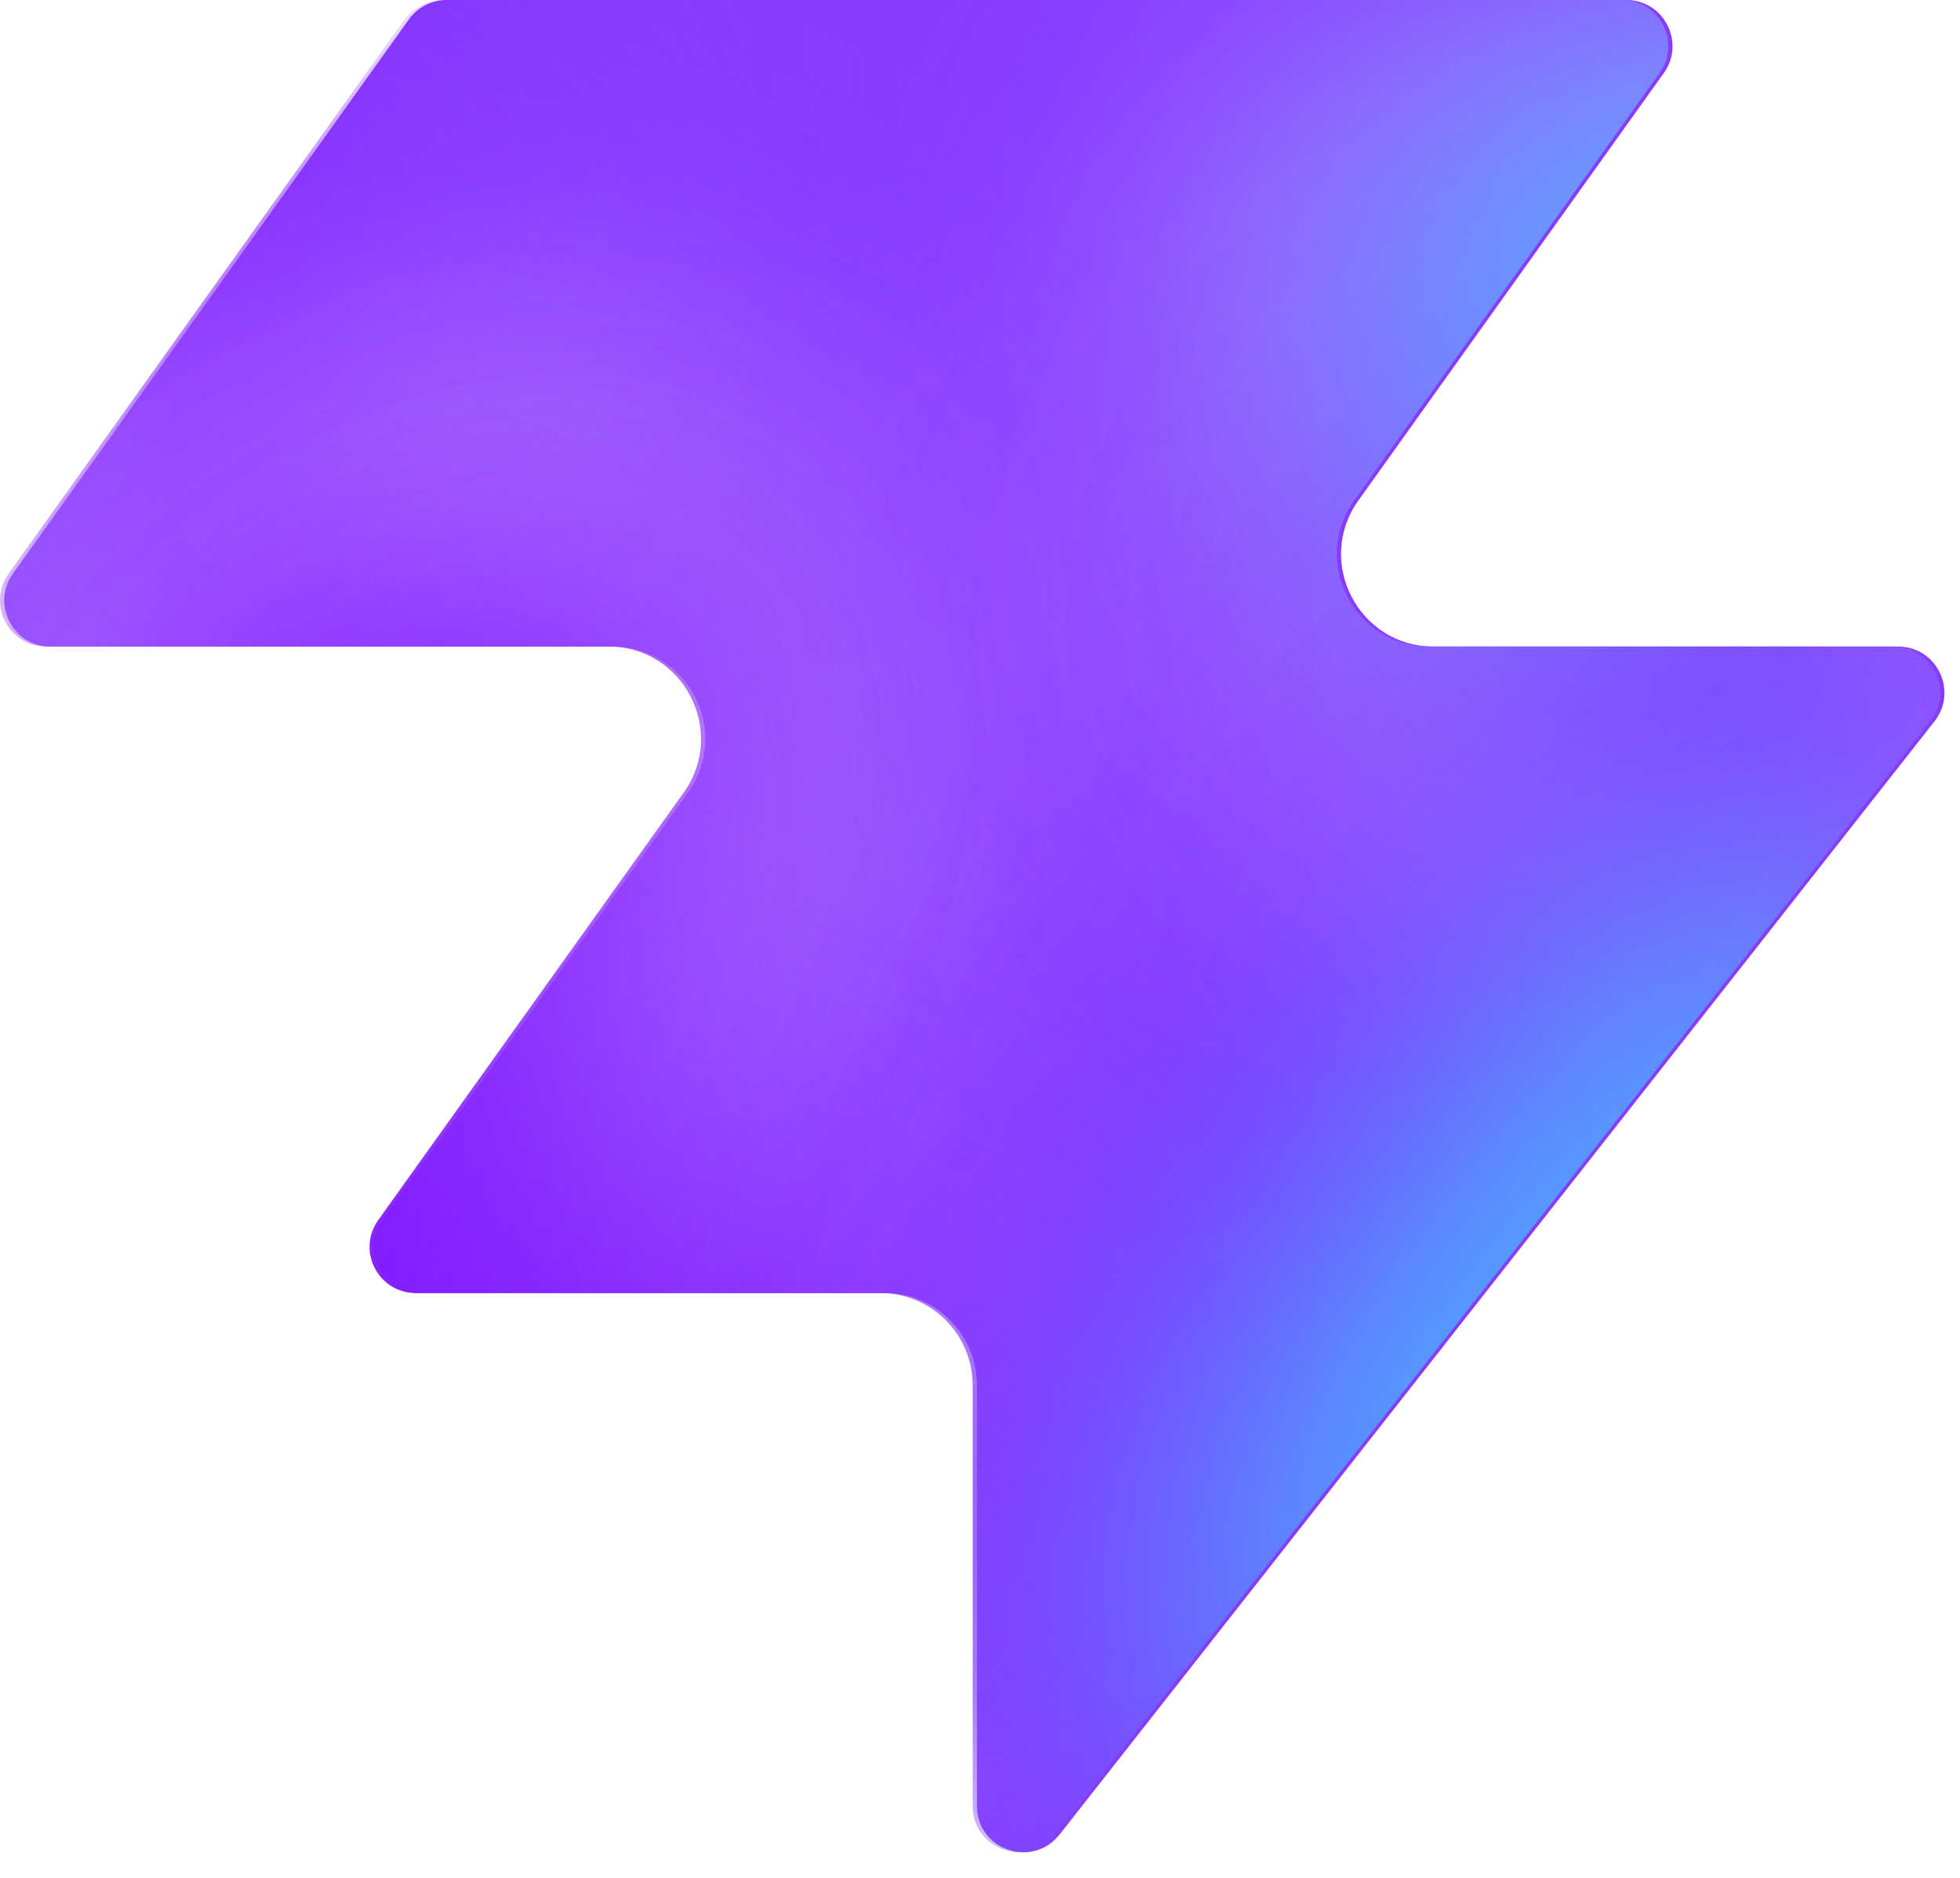
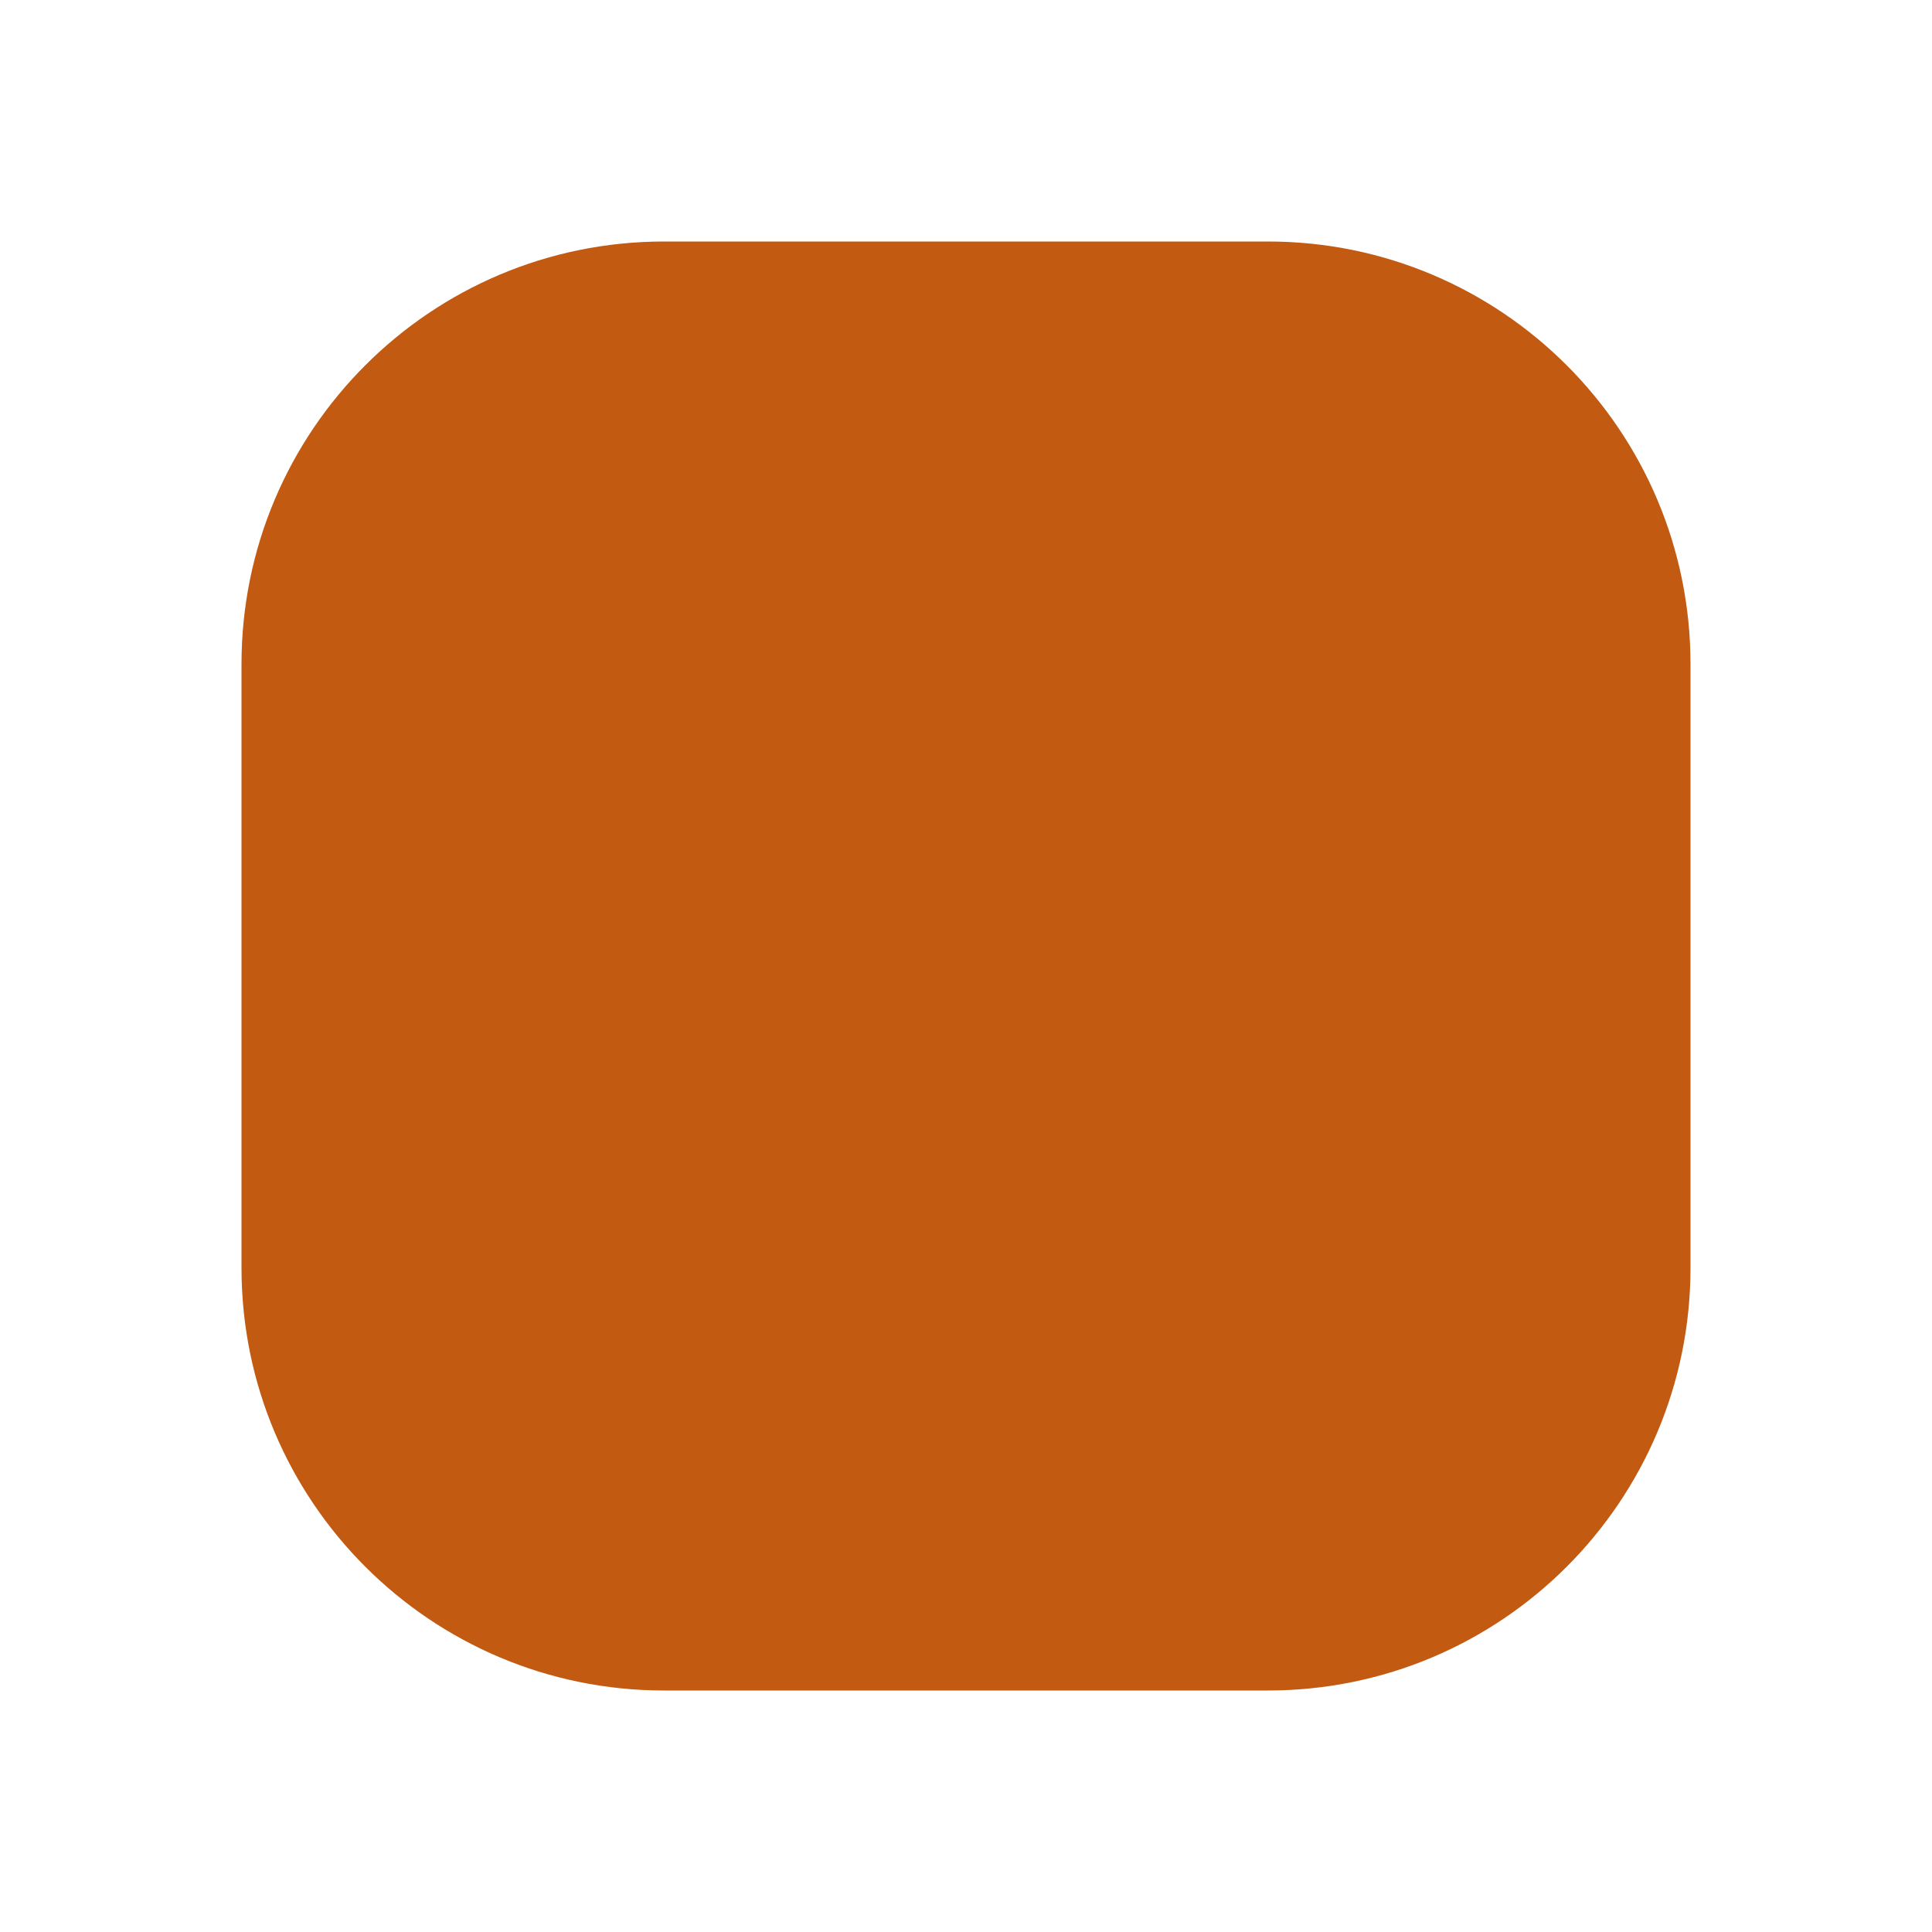
- <svg xmlns="http://www.w3.org/2000/svg" width="48" height="46" fill="none" viewBox="0 0 48 46">
-   <path fill="#863bff" d="M25.946 44.938c-.664.845-2.021.375-2.021-.698V33.937a2.26 2.26 0 0 0-2.262-2.262H10.287c-.92 0-1.456-1.04-.92-1.788l7.48-10.471c1.07-1.497 0-3.578-1.842-3.578H1.237c-.92 0-1.456-1.04-.92-1.788L10.013.474c.214-.297.556-.474.92-.474h28.894c.92 0 1.456 1.04.92 1.788l-7.48 10.471c-1.07 1.498 0 3.579 1.842 3.579h11.377c.943 0 1.473 1.088.89 1.83L25.947 44.94z" style="fill:#863bff;fill:color(display-p3 .525 .23 1);fill-opacity:1" />
-   <mask id="a" width="48" height="46" x="0" y="0" maskUnits="userSpaceOnUse" style="mask-type:alpha">
-     <path fill="#000" d="M25.842 44.938c-.664.844-2.021.375-2.021-.698V33.937a2.26 2.26 0 0 0-2.262-2.262H10.183c-.92 0-1.456-1.04-.92-1.788l7.48-10.471c1.07-1.498 0-3.579-1.842-3.579H1.133c-.92 0-1.456-1.04-.92-1.787L9.91.473c.214-.297.556-.474.92-.474h28.894c.92 0 1.456 1.04.92 1.788l-7.48 10.471c-1.07 1.498 0 3.578 1.842 3.578h11.377c.943 0 1.473 1.088.89 1.832L25.843 44.94z" style="fill:#000;fill-opacity:1" />
-   </mask>
-   <g mask="url(#a)">
-     <g filter="url(#b)">
-       <ellipse cx="5.508" cy="14.704" fill="#ede6ff" rx="5.508" ry="14.704" style="fill:#ede6ff;fill:color(display-p3 .927 .903 1);fill-opacity:1" transform="matrix(.00324 1 1 -.00324 -4.47 31.516)" />
-     </g>
-     <g filter="url(#c)">
-       <ellipse cx="10.399" cy="29.851" fill="#ede6ff" rx="10.399" ry="29.851" style="fill:#ede6ff;fill:color(display-p3 .927 .903 1);fill-opacity:1" transform="matrix(.00324 1 1 -.00324 -39.328 7.883)" />
-     </g>
-     <g filter="url(#d)">
-       <ellipse cx="5.508" cy="30.487" fill="#7e14ff" rx="5.508" ry="30.487" style="fill:#7e14ff;fill:color(display-p3 .492 .077 1);fill-opacity:1" transform="rotate(89.814 -25.913 -14.639)scale(1 -1)" />
-     </g>
-     <g filter="url(#e)">
-       <ellipse cx="5.508" cy="30.599" fill="#7e14ff" rx="5.508" ry="30.599" style="fill:#7e14ff;fill:color(display-p3 .492 .077 1);fill-opacity:1" transform="rotate(89.814 -32.644 -3.334)scale(1 -1)" />
-     </g>
-     <g filter="url(#f)">
-       <ellipse cx="5.508" cy="30.599" fill="#7e14ff" rx="5.508" ry="30.599" style="fill:#7e14ff;fill:color(display-p3 .492 .077 1);fill-opacity:1" transform="matrix(.00324 1 1 -.00324 -34.34 30.47)" />
-     </g>
-     <g filter="url(#g)">
-       <ellipse cx="14.072" cy="22.078" fill="#ede6ff" rx="14.072" ry="22.078" style="fill:#ede6ff;fill:color(display-p3 .927 .903 1);fill-opacity:1" transform="rotate(93.35 24.506 48.493)scale(-1 1)" />
-     </g>
-     <g filter="url(#h)">
-       <ellipse cx="3.47" cy="21.501" fill="#7e14ff" rx="3.47" ry="21.501" style="fill:#7e14ff;fill:color(display-p3 .492 .077 1);fill-opacity:1" transform="rotate(89.009 28.708 47.59)scale(-1 1)" />
-     </g>
-     <g filter="url(#i)">
-       <ellipse cx="3.47" cy="21.501" fill="#7e14ff" rx="3.47" ry="21.501" style="fill:#7e14ff;fill:color(display-p3 .492 .077 1);fill-opacity:1" transform="rotate(89.009 28.708 47.59)scale(-1 1)" />
-     </g>
-     <g filter="url(#j)">
-       <ellipse cx=".387" cy="8.972" fill="#7e14ff" rx="4.407" ry="29.108" style="fill:#7e14ff;fill:color(display-p3 .492 .077 1);fill-opacity:1" transform="rotate(39.51 .387 8.972)" />
-     </g>
-     <g filter="url(#k)">
-       <ellipse cx="47.523" cy="-6.092" fill="#7e14ff" rx="4.407" ry="29.108" style="fill:#7e14ff;fill:color(display-p3 .492 .077 1);fill-opacity:1" transform="rotate(37.892 47.523 -6.092)" />
-     </g>
-     <g filter="url(#l)">
-       <ellipse cx="41.412" cy="6.333" fill="#47bfff" rx="5.971" ry="9.665" style="fill:#47bfff;fill:color(display-p3 .28 .748 1);fill-opacity:1" transform="rotate(37.892 41.412 6.333)" />
-     </g>
-     <g filter="url(#m)">
-       <ellipse cx="-1.879" cy="38.332" fill="#7e14ff" rx="4.407" ry="29.108" style="fill:#7e14ff;fill:color(display-p3 .492 .077 1);fill-opacity:1" transform="rotate(37.892 -1.88 38.332)" />
-     </g>
-     <g filter="url(#n)">
-       <ellipse cx="-1.879" cy="38.332" fill="#7e14ff" rx="4.407" ry="29.108" style="fill:#7e14ff;fill:color(display-p3 .492 .077 1);fill-opacity:1" transform="rotate(37.892 -1.88 38.332)" />
-     </g>
-     <g filter="url(#o)">
-       <ellipse cx="35.651" cy="29.907" fill="#7e14ff" rx="4.407" ry="29.108" style="fill:#7e14ff;fill:color(display-p3 .492 .077 1);fill-opacity:1" transform="rotate(37.892 35.651 29.907)" />
-     </g>
-     <g filter="url(#p)">
-       <ellipse cx="38.418" cy="32.4" fill="#47bfff" rx="5.971" ry="15.297" style="fill:#47bfff;fill:color(display-p3 .28 .748 1);fill-opacity:1" transform="rotate(37.892 38.418 32.4)" />
-     </g>
-   </g>
-   <defs>
-     <filter id="b" width="60.045" height="41.654" x="-19.77" y="16.149" color-interpolation-filters="sRGB" filterUnits="userSpaceOnUse">
-       <feFlood flood-opacity="0" result="BackgroundImageFix" />
-       <feBlend in="SourceGraphic" in2="BackgroundImageFix" result="shape" />
-       <feGaussianBlur result="effect1_foregroundBlur_2002_17158" stdDeviation="7.659" />
-     </filter>
-     <filter id="c" width="90.34" height="51.437" x="-54.613" y="-7.533" color-interpolation-filters="sRGB" filterUnits="userSpaceOnUse">
-       <feFlood flood-opacity="0" result="BackgroundImageFix" />
-       <feBlend in="SourceGraphic" in2="BackgroundImageFix" result="shape" />
-       <feGaussianBlur result="effect1_foregroundBlur_2002_17158" stdDeviation="7.659" />
-     </filter>
-     <filter id="d" width="79.355" height="29.4" x="-49.64" y="2.03" color-interpolation-filters="sRGB" filterUnits="userSpaceOnUse">
-       <feFlood flood-opacity="0" result="BackgroundImageFix" />
-       <feBlend in="SourceGraphic" in2="BackgroundImageFix" result="shape" />
-       <feGaussianBlur result="effect1_foregroundBlur_2002_17158" stdDeviation="4.596" />
-     </filter>
-     <filter id="e" width="79.579" height="29.4" x="-45.045" y="20.029" color-interpolation-filters="sRGB" filterUnits="userSpaceOnUse">
-       <feFlood flood-opacity="0" result="BackgroundImageFix" />
-       <feBlend in="SourceGraphic" in2="BackgroundImageFix" result="shape" />
-       <feGaussianBlur result="effect1_foregroundBlur_2002_17158" stdDeviation="4.596" />
-     </filter>
-     <filter id="f" width="79.579" height="29.4" x="-43.513" y="21.178" color-interpolation-filters="sRGB" filterUnits="userSpaceOnUse">
-       <feFlood flood-opacity="0" result="BackgroundImageFix" />
-       <feBlend in="SourceGraphic" in2="BackgroundImageFix" result="shape" />
-       <feGaussianBlur result="effect1_foregroundBlur_2002_17158" stdDeviation="4.596" />
-     </filter>
-     <filter id="g" width="74.749" height="58.852" x="15.756" y="-17.901" color-interpolation-filters="sRGB" filterUnits="userSpaceOnUse">
-       <feFlood flood-opacity="0" result="BackgroundImageFix" />
-       <feBlend in="SourceGraphic" in2="BackgroundImageFix" result="shape" />
-       <feGaussianBlur result="effect1_foregroundBlur_2002_17158" stdDeviation="7.659" />
-     </filter>
-     <filter id="h" width="61.377" height="25.362" x="23.548" y="2.284" color-interpolation-filters="sRGB" filterUnits="userSpaceOnUse">
-       <feFlood flood-opacity="0" result="BackgroundImageFix" />
-       <feBlend in="SourceGraphic" in2="BackgroundImageFix" result="shape" />
-       <feGaussianBlur result="effect1_foregroundBlur_2002_17158" stdDeviation="4.596" />
-     </filter>
-     <filter id="i" width="61.377" height="25.362" x="23.548" y="2.284" color-interpolation-filters="sRGB" filterUnits="userSpaceOnUse">
-       <feFlood flood-opacity="0" result="BackgroundImageFix" />
-       <feBlend in="SourceGraphic" in2="BackgroundImageFix" result="shape" />
-       <feGaussianBlur result="effect1_foregroundBlur_2002_17158" stdDeviation="4.596" />
-     </filter>
-     <filter id="j" width="56.045" height="63.649" x="-27.636" y="-22.853" color-interpolation-filters="sRGB" filterUnits="userSpaceOnUse">
-       <feFlood flood-opacity="0" result="BackgroundImageFix" />
-       <feBlend in="SourceGraphic" in2="BackgroundImageFix" result="shape" />
-       <feGaussianBlur result="effect1_foregroundBlur_2002_17158" stdDeviation="4.596" />
-     </filter>
-     <filter id="k" width="54.814" height="64.646" x="20.116" y="-38.415" color-interpolation-filters="sRGB" filterUnits="userSpaceOnUse">
-       <feFlood flood-opacity="0" result="BackgroundImageFix" />
-       <feBlend in="SourceGraphic" in2="BackgroundImageFix" result="shape" />
-       <feGaussianBlur result="effect1_foregroundBlur_2002_17158" stdDeviation="4.596" />
-     </filter>
-     <filter id="l" width="33.541" height="35.313" x="24.641" y="-11.323" color-interpolation-filters="sRGB" filterUnits="userSpaceOnUse">
-       <feFlood flood-opacity="0" result="BackgroundImageFix" />
-       <feBlend in="SourceGraphic" in2="BackgroundImageFix" result="shape" />
-       <feGaussianBlur result="effect1_foregroundBlur_2002_17158" stdDeviation="4.596" />
-     </filter>
-     <filter id="m" width="54.814" height="64.646" x="-29.286" y="6.009" color-interpolation-filters="sRGB" filterUnits="userSpaceOnUse">
-       <feFlood flood-opacity="0" result="BackgroundImageFix" />
-       <feBlend in="SourceGraphic" in2="BackgroundImageFix" result="shape" />
-       <feGaussianBlur result="effect1_foregroundBlur_2002_17158" stdDeviation="4.596" />
-     </filter>
-     <filter id="n" width="54.814" height="64.646" x="-29.286" y="6.009" color-interpolation-filters="sRGB" filterUnits="userSpaceOnUse">
-       <feFlood flood-opacity="0" result="BackgroundImageFix" />
-       <feBlend in="SourceGraphic" in2="BackgroundImageFix" result="shape" />
-       <feGaussianBlur result="effect1_foregroundBlur_2002_17158" stdDeviation="4.596" />
-     </filter>
-     <filter id="o" width="54.814" height="64.646" x="8.244" y="-2.416" color-interpolation-filters="sRGB" filterUnits="userSpaceOnUse">
-       <feFlood flood-opacity="0" result="BackgroundImageFix" />
-       <feBlend in="SourceGraphic" in2="BackgroundImageFix" result="shape" />
-       <feGaussianBlur result="effect1_foregroundBlur_2002_17158" stdDeviation="4.596" />
-     </filter>
-     <filter id="p" width="39.409" height="43.623" x="18.713" y="10.588" color-interpolation-filters="sRGB" filterUnits="userSpaceOnUse">
-       <feFlood flood-opacity="0" result="BackgroundImageFix" />
-       <feBlend in="SourceGraphic" in2="BackgroundImageFix" result="shape" />
-       <feGaussianBlur result="effect1_foregroundBlur_2002_17158" stdDeviation="4.596" />
-     </filter>
-   </defs>
+ <svg xmlns="http://www.w3.org/2000/svg" viewBox="0 0 32 32">
+   <style>
+     rect { fill: #c25a12; }
+     @media (prefers-color-scheme: dark) { rect { fill: #f5a15c; } }
+   </style>
+   <rect x="4" y="4" width="24" height="24" rx="7" />
</svg>
